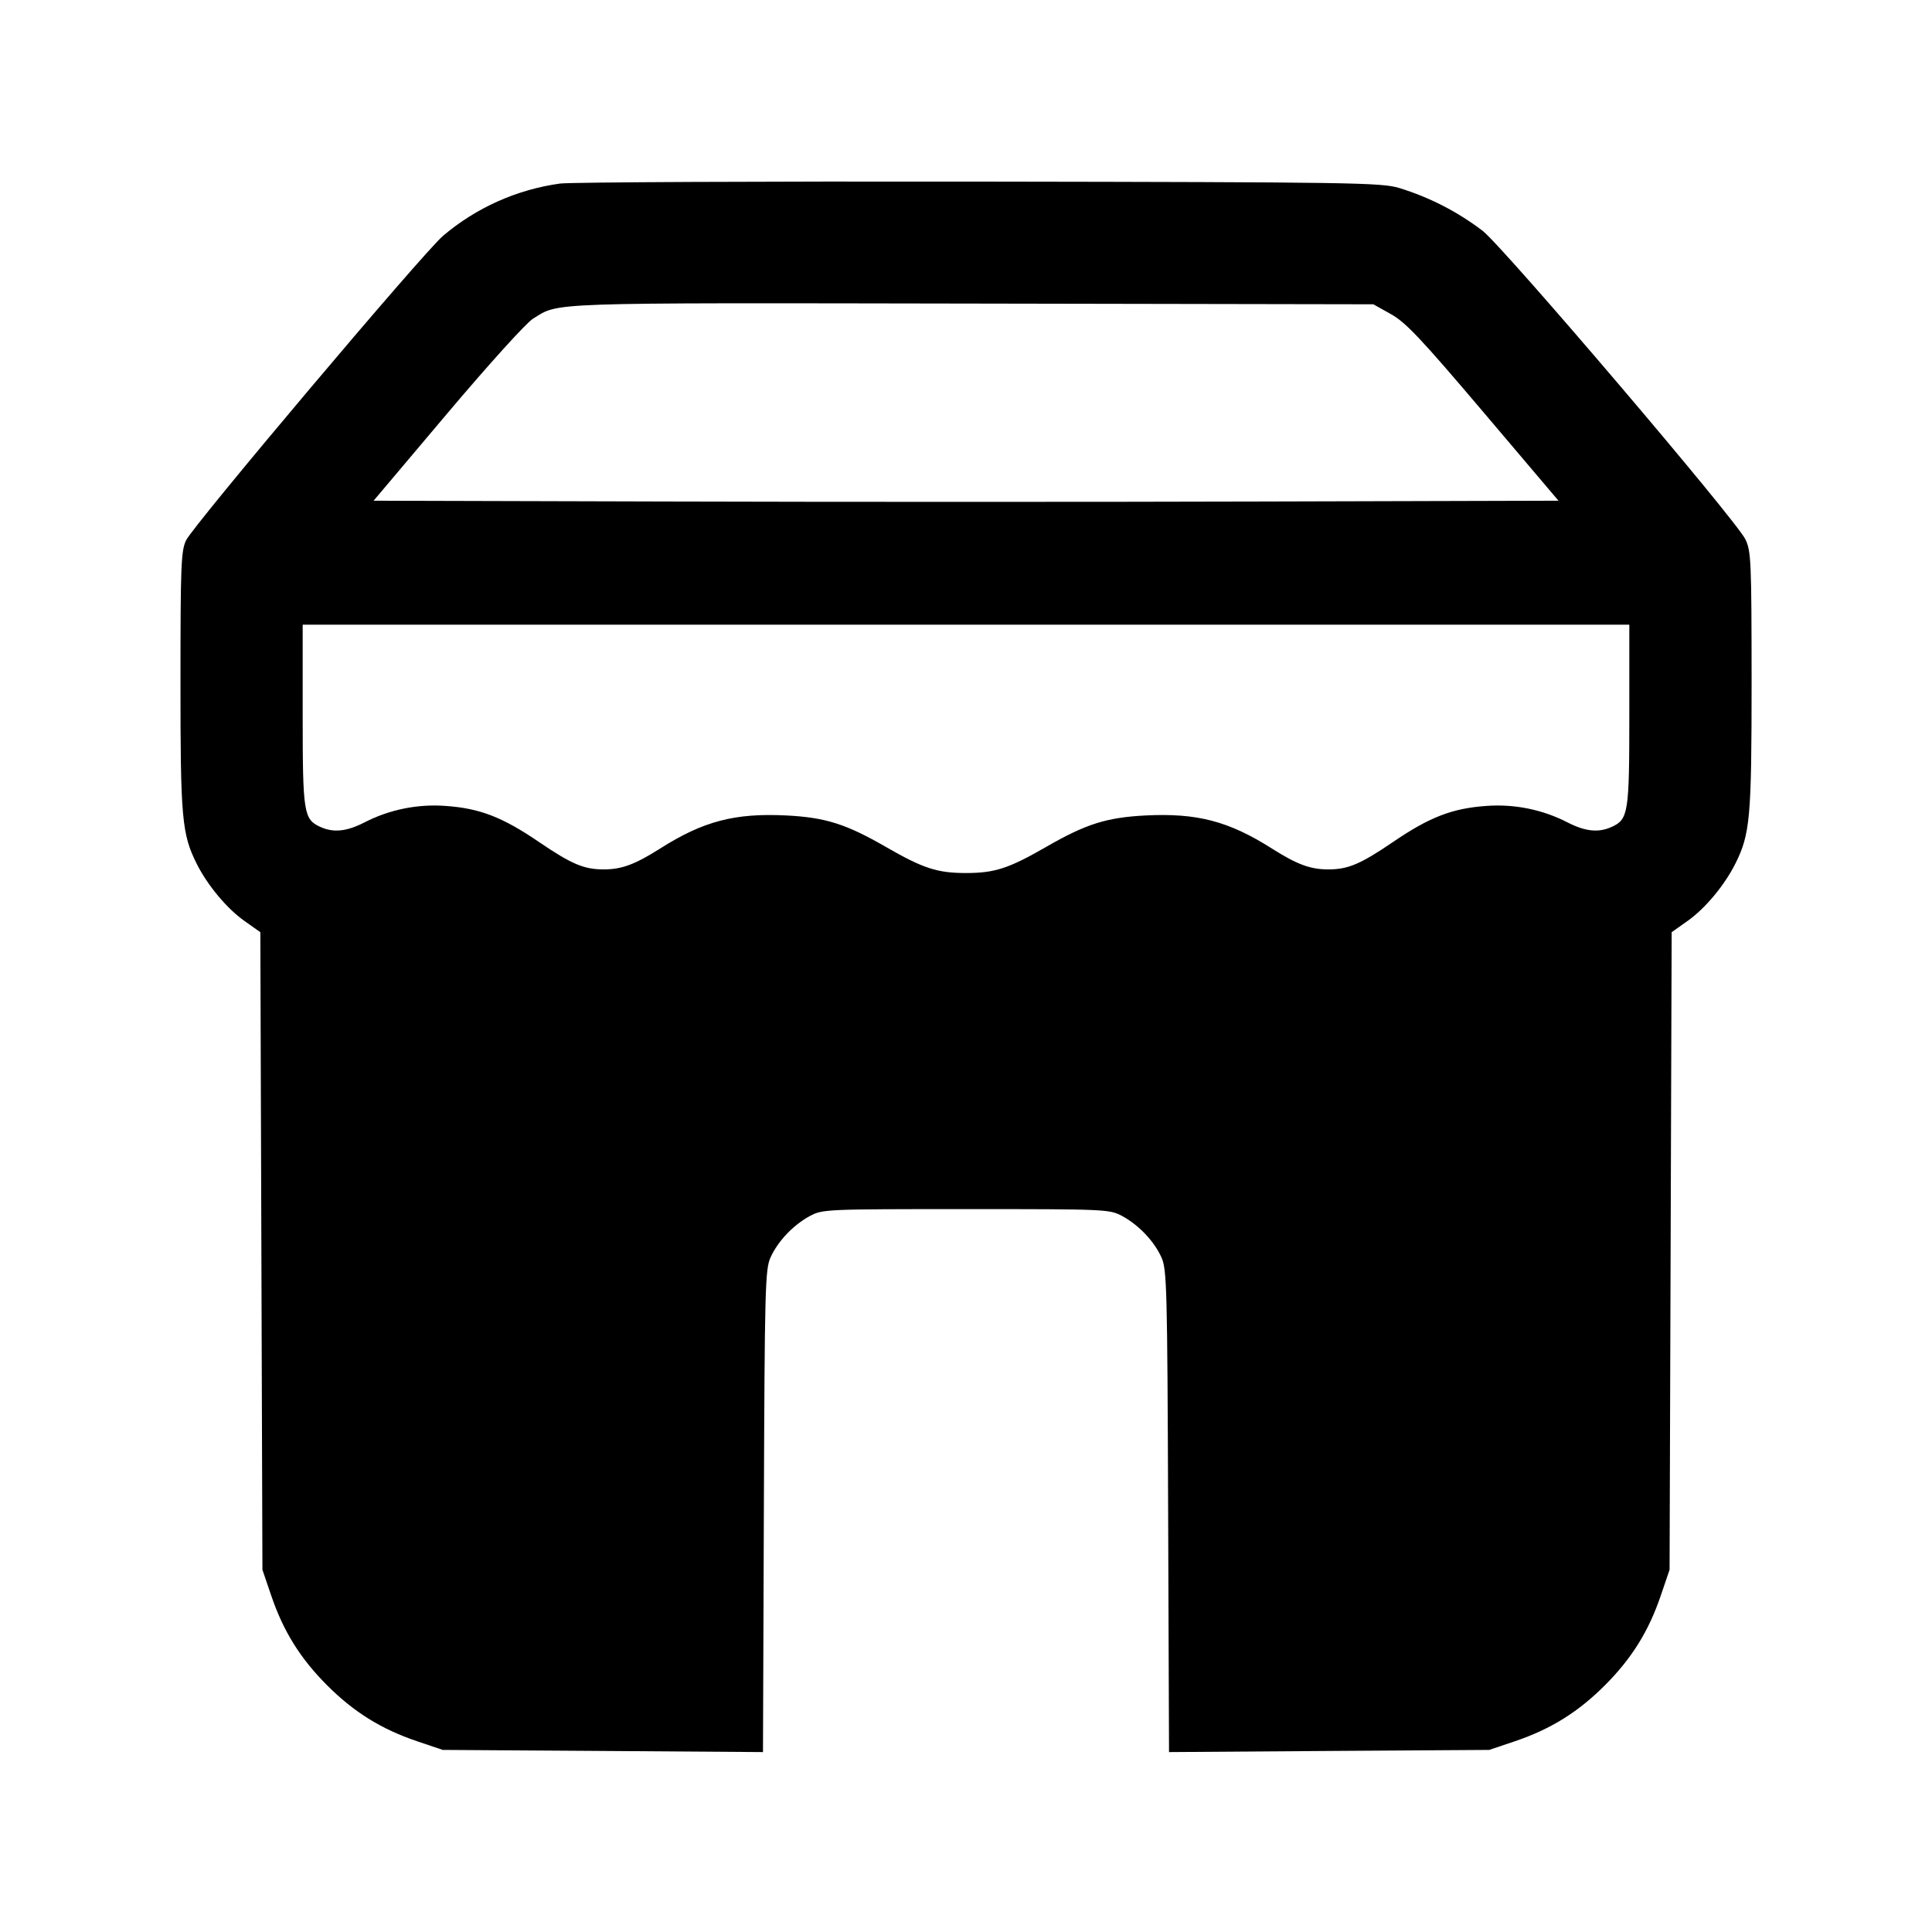
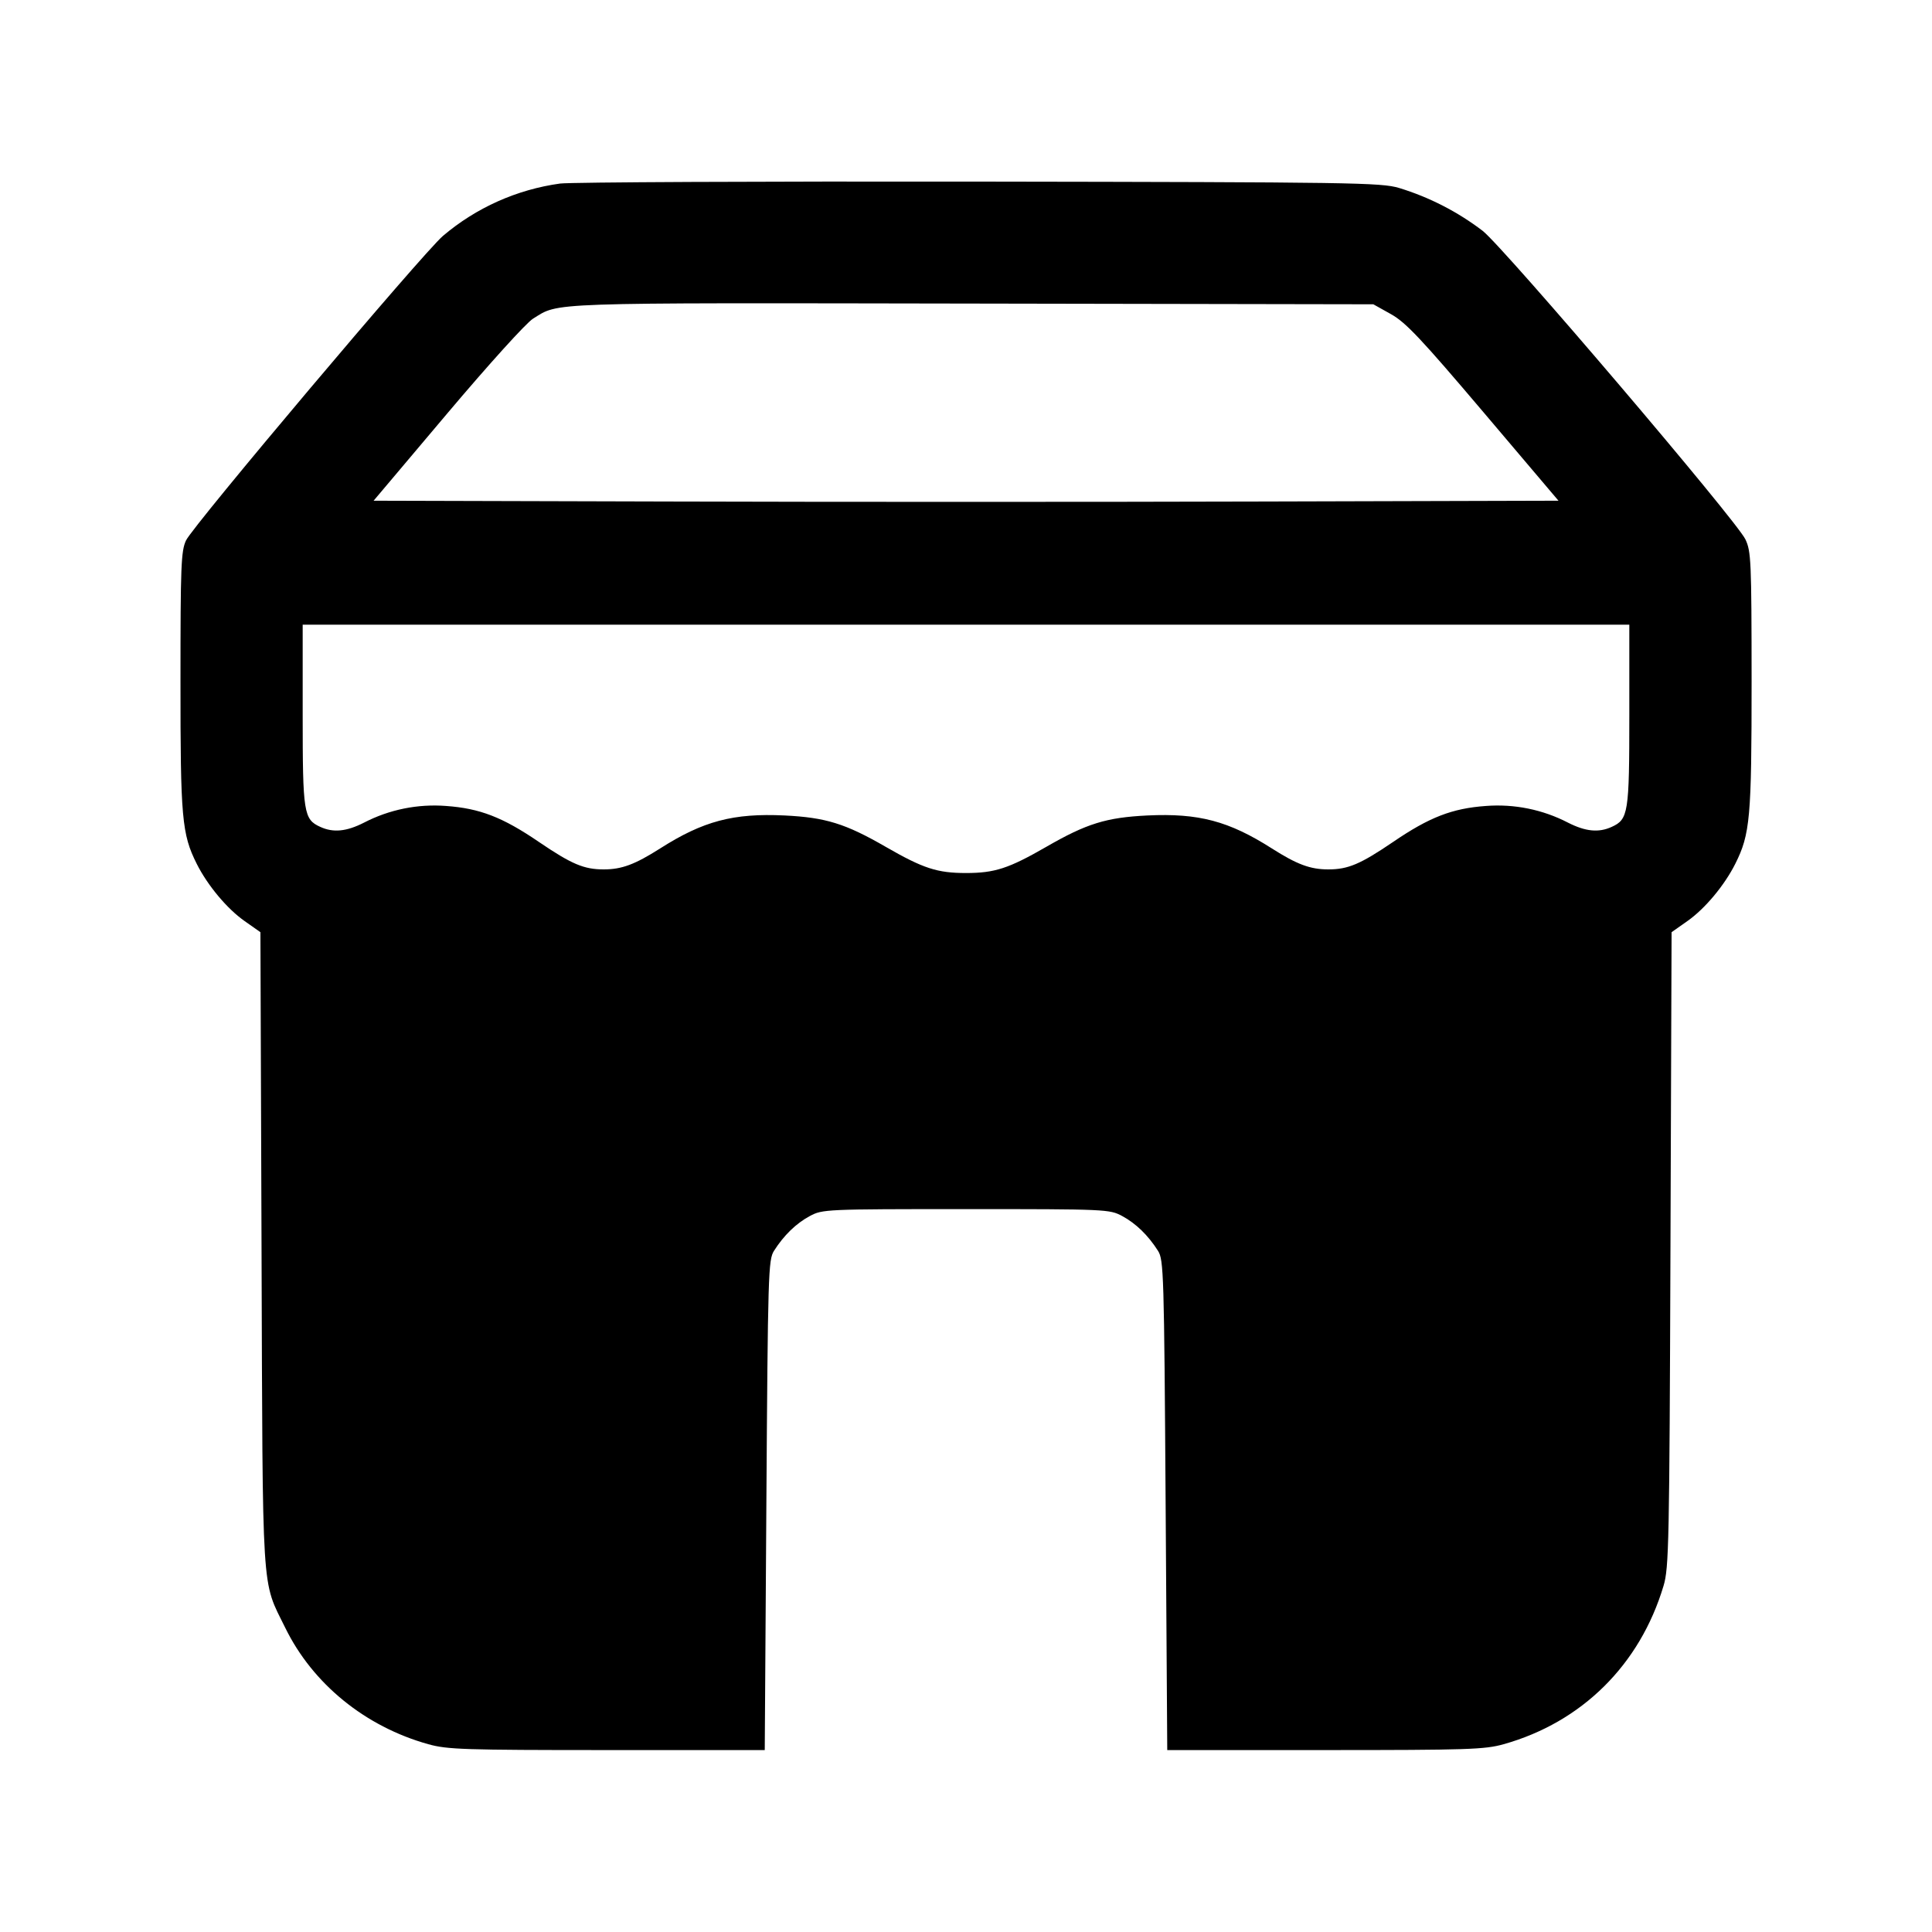
<svg xmlns="http://www.w3.org/2000/svg" viewBox="0 0 24 24">
-   <path d="M6.958 2.28a2.85 2.85 0 0 0-1.456.651c-.249.213-3.104 3.597-3.191 3.782-.062.131-.069.317-.069 1.747-.001 1.703.017 1.902.202 2.271.134.267.376.557.592.709l.198.14.013 3.96.013 3.96.109.32c.151.445.362.783.695 1.116s.673.544 1.116.694l.32.108 1.989.013 1.989.014.011-2.993c.01-2.781.016-3.003.083-3.152.091-.201.281-.402.488-.514.157-.084.191-.086 1.94-.086s1.783.002 1.94.086c.207.112.397.313.488.514.067.149.073.371.083 3.152l.011 2.993 1.989-.014 1.989-.013.32-.108c.443-.15.783-.361 1.116-.694s.544-.671.695-1.116l.109-.32.013-3.96.013-3.96.198-.14c.216-.152.458-.442.592-.709.185-.369.203-.568.203-2.271-.001-1.493-.006-1.611-.077-1.76-.114-.238-2.977-3.6-3.262-3.831a3.3 3.3 0 0 0-1.04-.534c-.224-.067-.574-.072-5.2-.079-2.728-.004-5.078.007-5.222.024M17.28 3.903c.184.103.373.304 1.15 1.22l.93 1.097-3.68.01c-2.024.006-5.336.006-7.36 0l-3.679-.01.915-1.084c.514-.609.981-1.125 1.065-1.177.332-.205.093-.197 5.439-.188l5 .009zm2.96 4.979c0 1.218-.012 1.296-.219 1.39-.161.074-.325.058-.543-.053a1.9 1.9 0 0 0-1.02-.207c-.418.03-.701.139-1.151.446-.409.278-.561.342-.807.342-.223 0-.387-.061-.7-.259-.537-.341-.93-.443-1.57-.411-.485.025-.741.106-1.235.391-.464.267-.638.324-.995.324s-.531-.057-.995-.324c-.494-.285-.75-.366-1.235-.391-.64-.032-1.033.07-1.57.411-.313.198-.477.259-.7.259-.246 0-.398-.064-.807-.342-.45-.307-.733-.416-1.151-.446a1.9 1.9 0 0 0-1.02.207c-.218.111-.382.127-.543.053-.207-.094-.219-.172-.219-1.39V7.76h16.48z" />
+   <path d="M6.958 2.28a2.85 2.85 0 0 0-1.456.651c-.249.213-3.104 3.597-3.191 3.782-.062.131-.069.317-.069 1.747-.001 1.703.017 1.902.202 2.271.134.267.376.557.592.709l.199.14.014 3.94c.015 4.385-.003 4.095.294 4.7.341.697.993 1.228 1.777 1.447.235.066.448.073 2.22.073H9.5l.02-3.042c.019-2.889.024-3.048.095-3.16.122-.192.274-.34.445-.432.157-.084.193-.086 1.94-.086s1.783.002 1.94.086c.171.092.323.24.445.432.071.112.076.271.095 3.16l.02 3.042h1.96c1.778 0 1.984-.007 2.22-.073.972-.274 1.692-.987 1.985-1.967.067-.222.073-.528.086-4.18l.014-3.94.199-.14c.216-.152.458-.442.592-.709.185-.369.203-.568.203-2.271-.001-1.493-.006-1.611-.077-1.76-.114-.238-2.977-3.6-3.262-3.831a3.3 3.3 0 0 0-1.04-.534c-.224-.067-.574-.072-5.2-.079-2.728-.004-5.078.007-5.222.024M17.28 3.903c.184.103.373.304 1.15 1.22l.93 1.097-3.68.01c-2.024.006-5.336.006-7.36 0l-3.679-.01.915-1.084c.514-.609.981-1.125 1.065-1.177.332-.205.093-.197 5.439-.188l5 .009zm2.96 4.979c0 1.218-.012 1.296-.219 1.39-.161.074-.325.058-.543-.053a1.9 1.9 0 0 0-1.02-.207c-.418.03-.701.139-1.151.446-.409.278-.561.342-.807.342-.223 0-.387-.061-.7-.26-.535-.341-.91-.44-1.545-.41-.512.025-.756.1-1.26.391-.464.267-.638.324-.995.324s-.531-.057-.995-.324c-.504-.291-.748-.366-1.26-.391-.635-.03-1.01.069-1.545.41-.313.199-.477.26-.7.26-.246 0-.398-.064-.807-.342-.45-.307-.733-.416-1.151-.446a1.9 1.9 0 0 0-1.02.207c-.218.111-.382.127-.543.053-.207-.094-.219-.172-.219-1.39V7.76h16.48z" fill-rule="evenodd" />
</svg>
